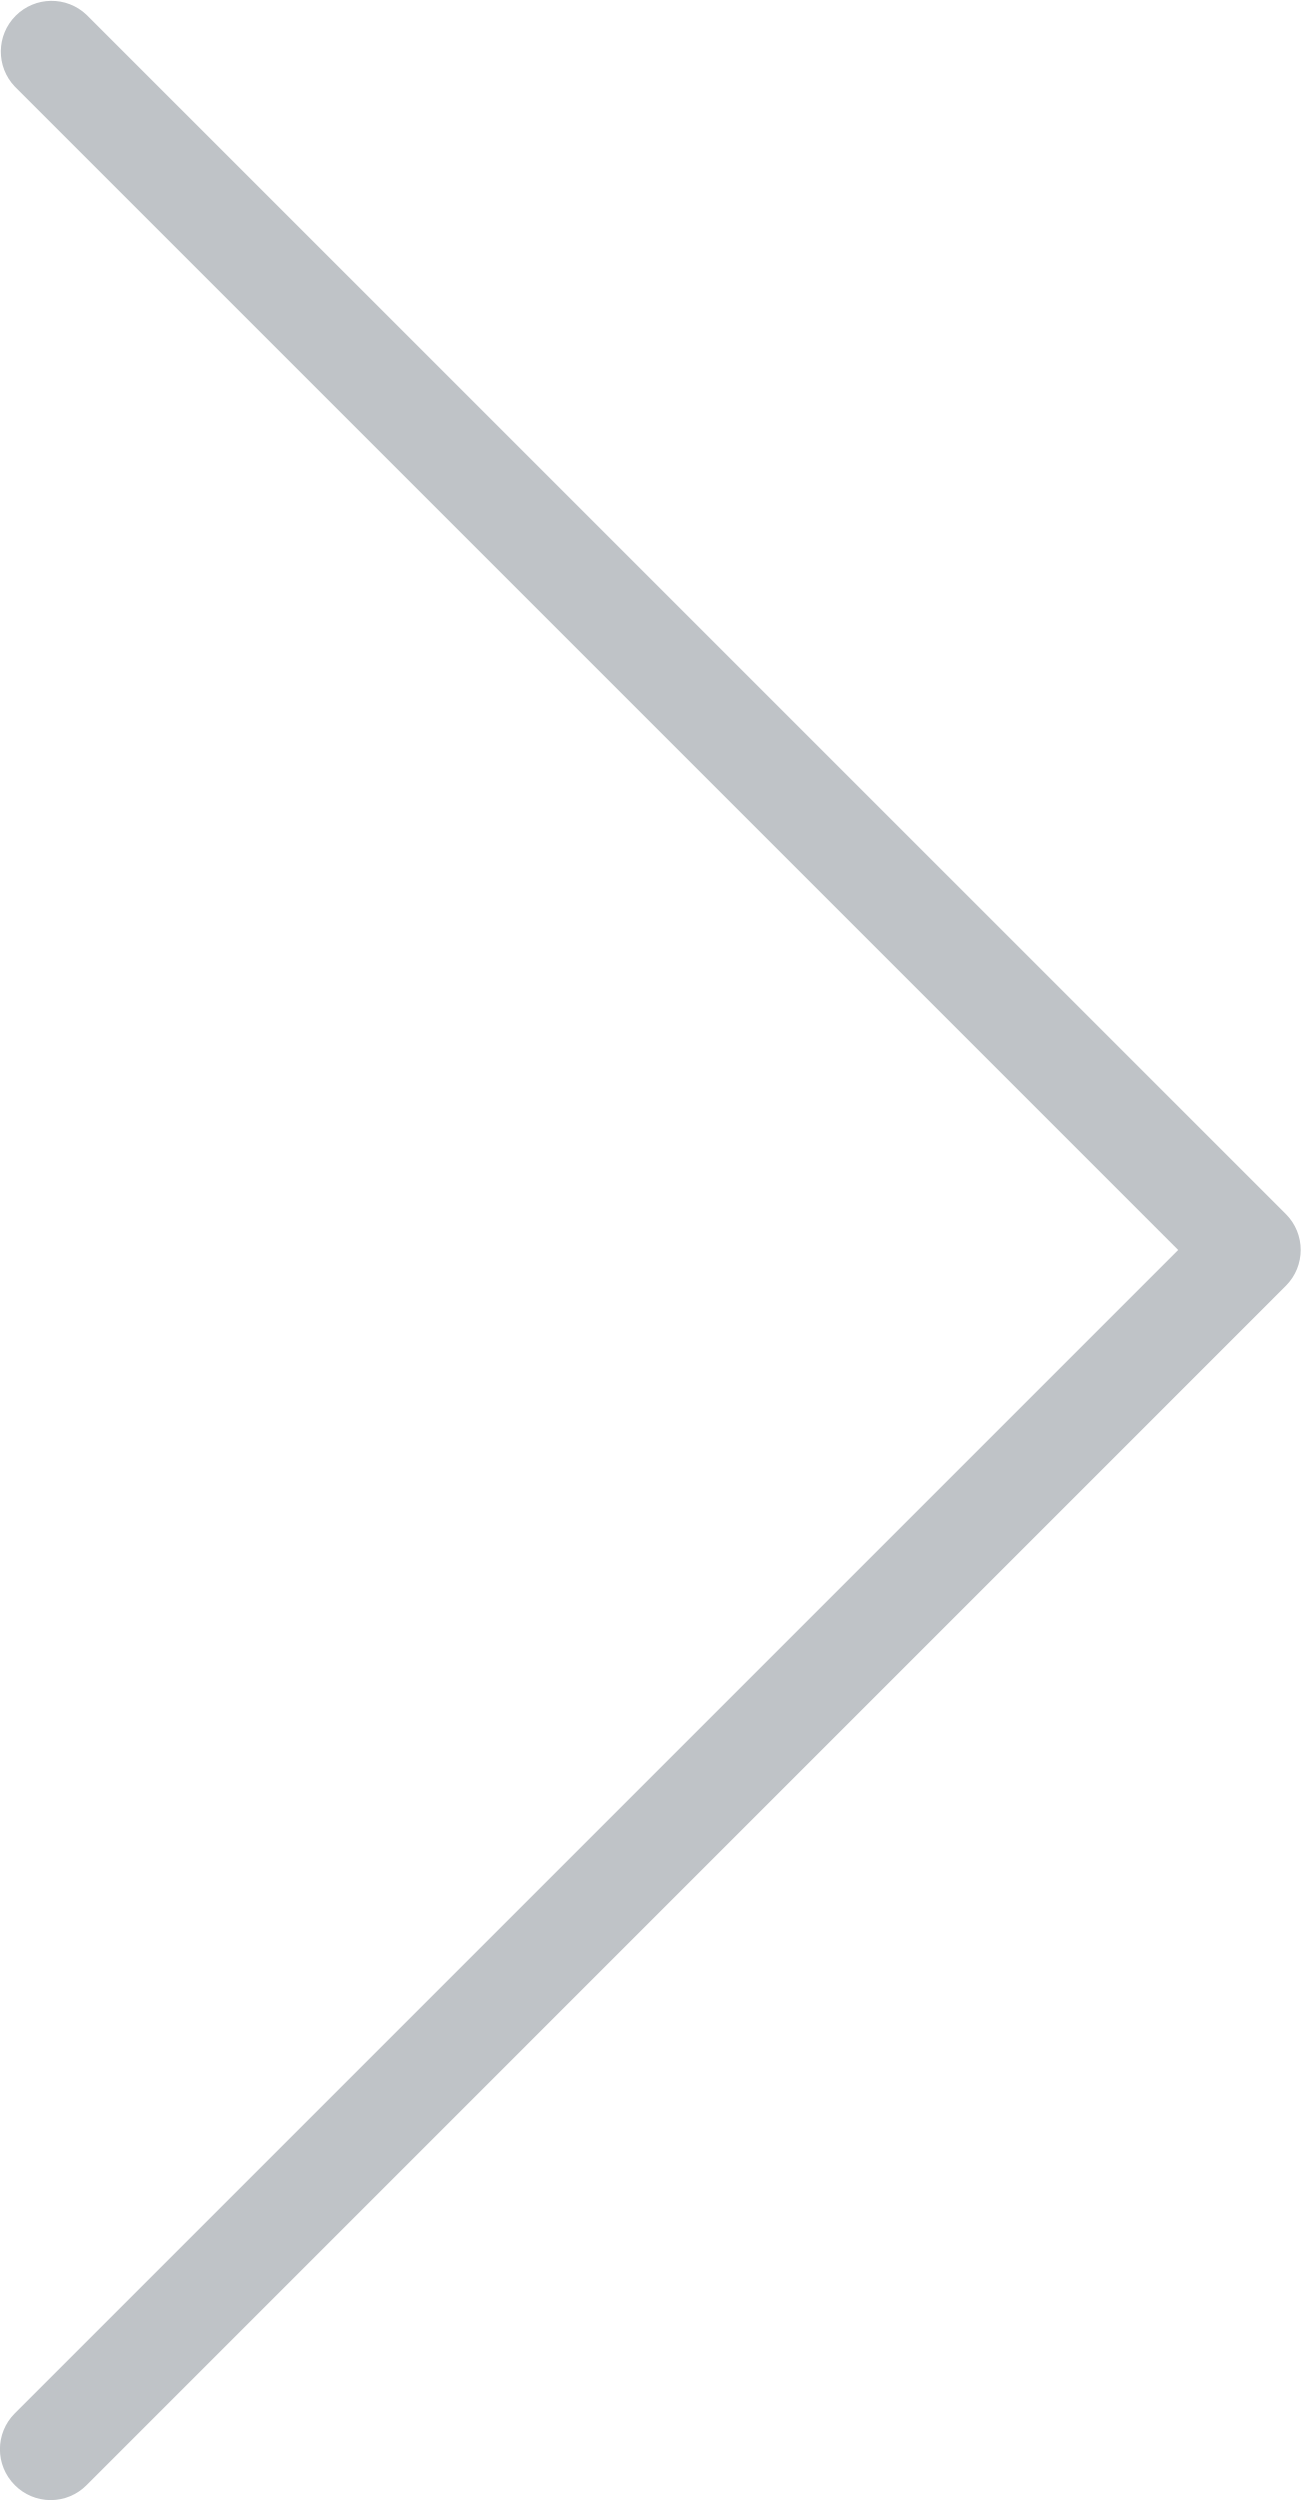
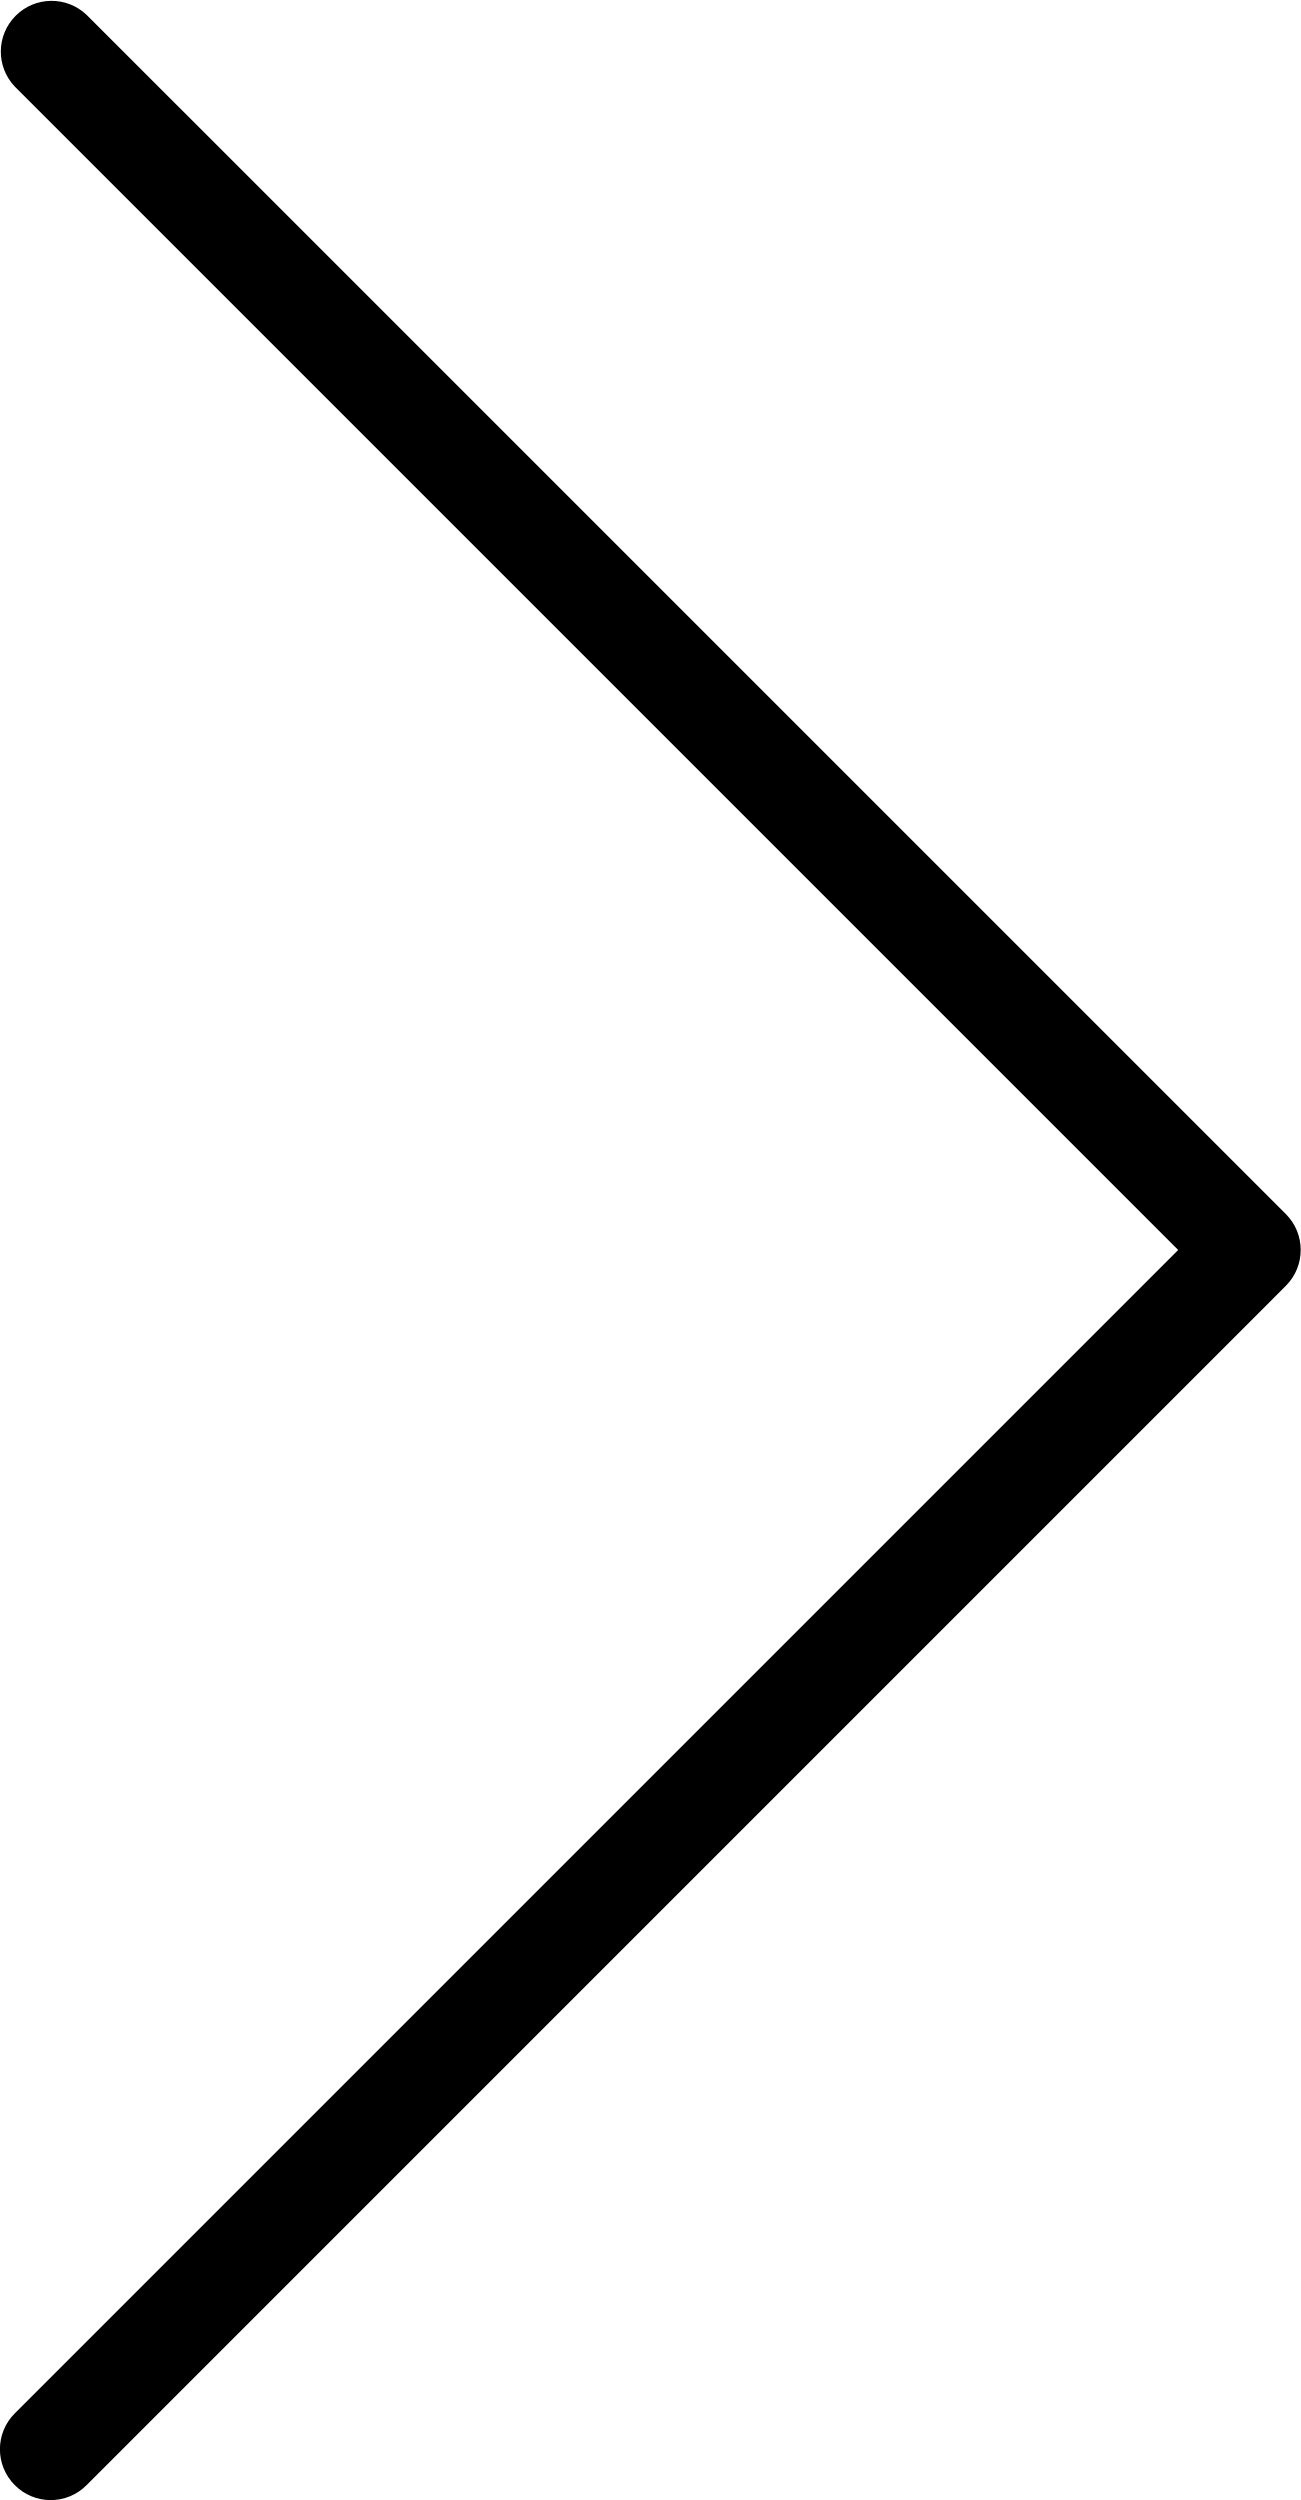
<svg xmlns="http://www.w3.org/2000/svg" width="21.706" height="41.719">
-   <path fill="#283645" fill-opacity=".3" d="M19.661 20.859L.248 1.446A.847.847 0 011.445.248L21.458 20.26c.33.33.33.867 0 1.197L1.445 41.471a.843.843 0 01-1.198 0 .847.847 0 010-1.198l19.414-19.414z" />
+   <path fill="currentColor" d="M19.661 20.859L.248 1.446A.847.847 0 011.445.248L21.458 20.26c.33.33.33.867 0 1.197L1.445 41.471a.843.843 0 01-1.198 0 .847.847 0 010-1.198l19.414-19.414z" />
</svg>
